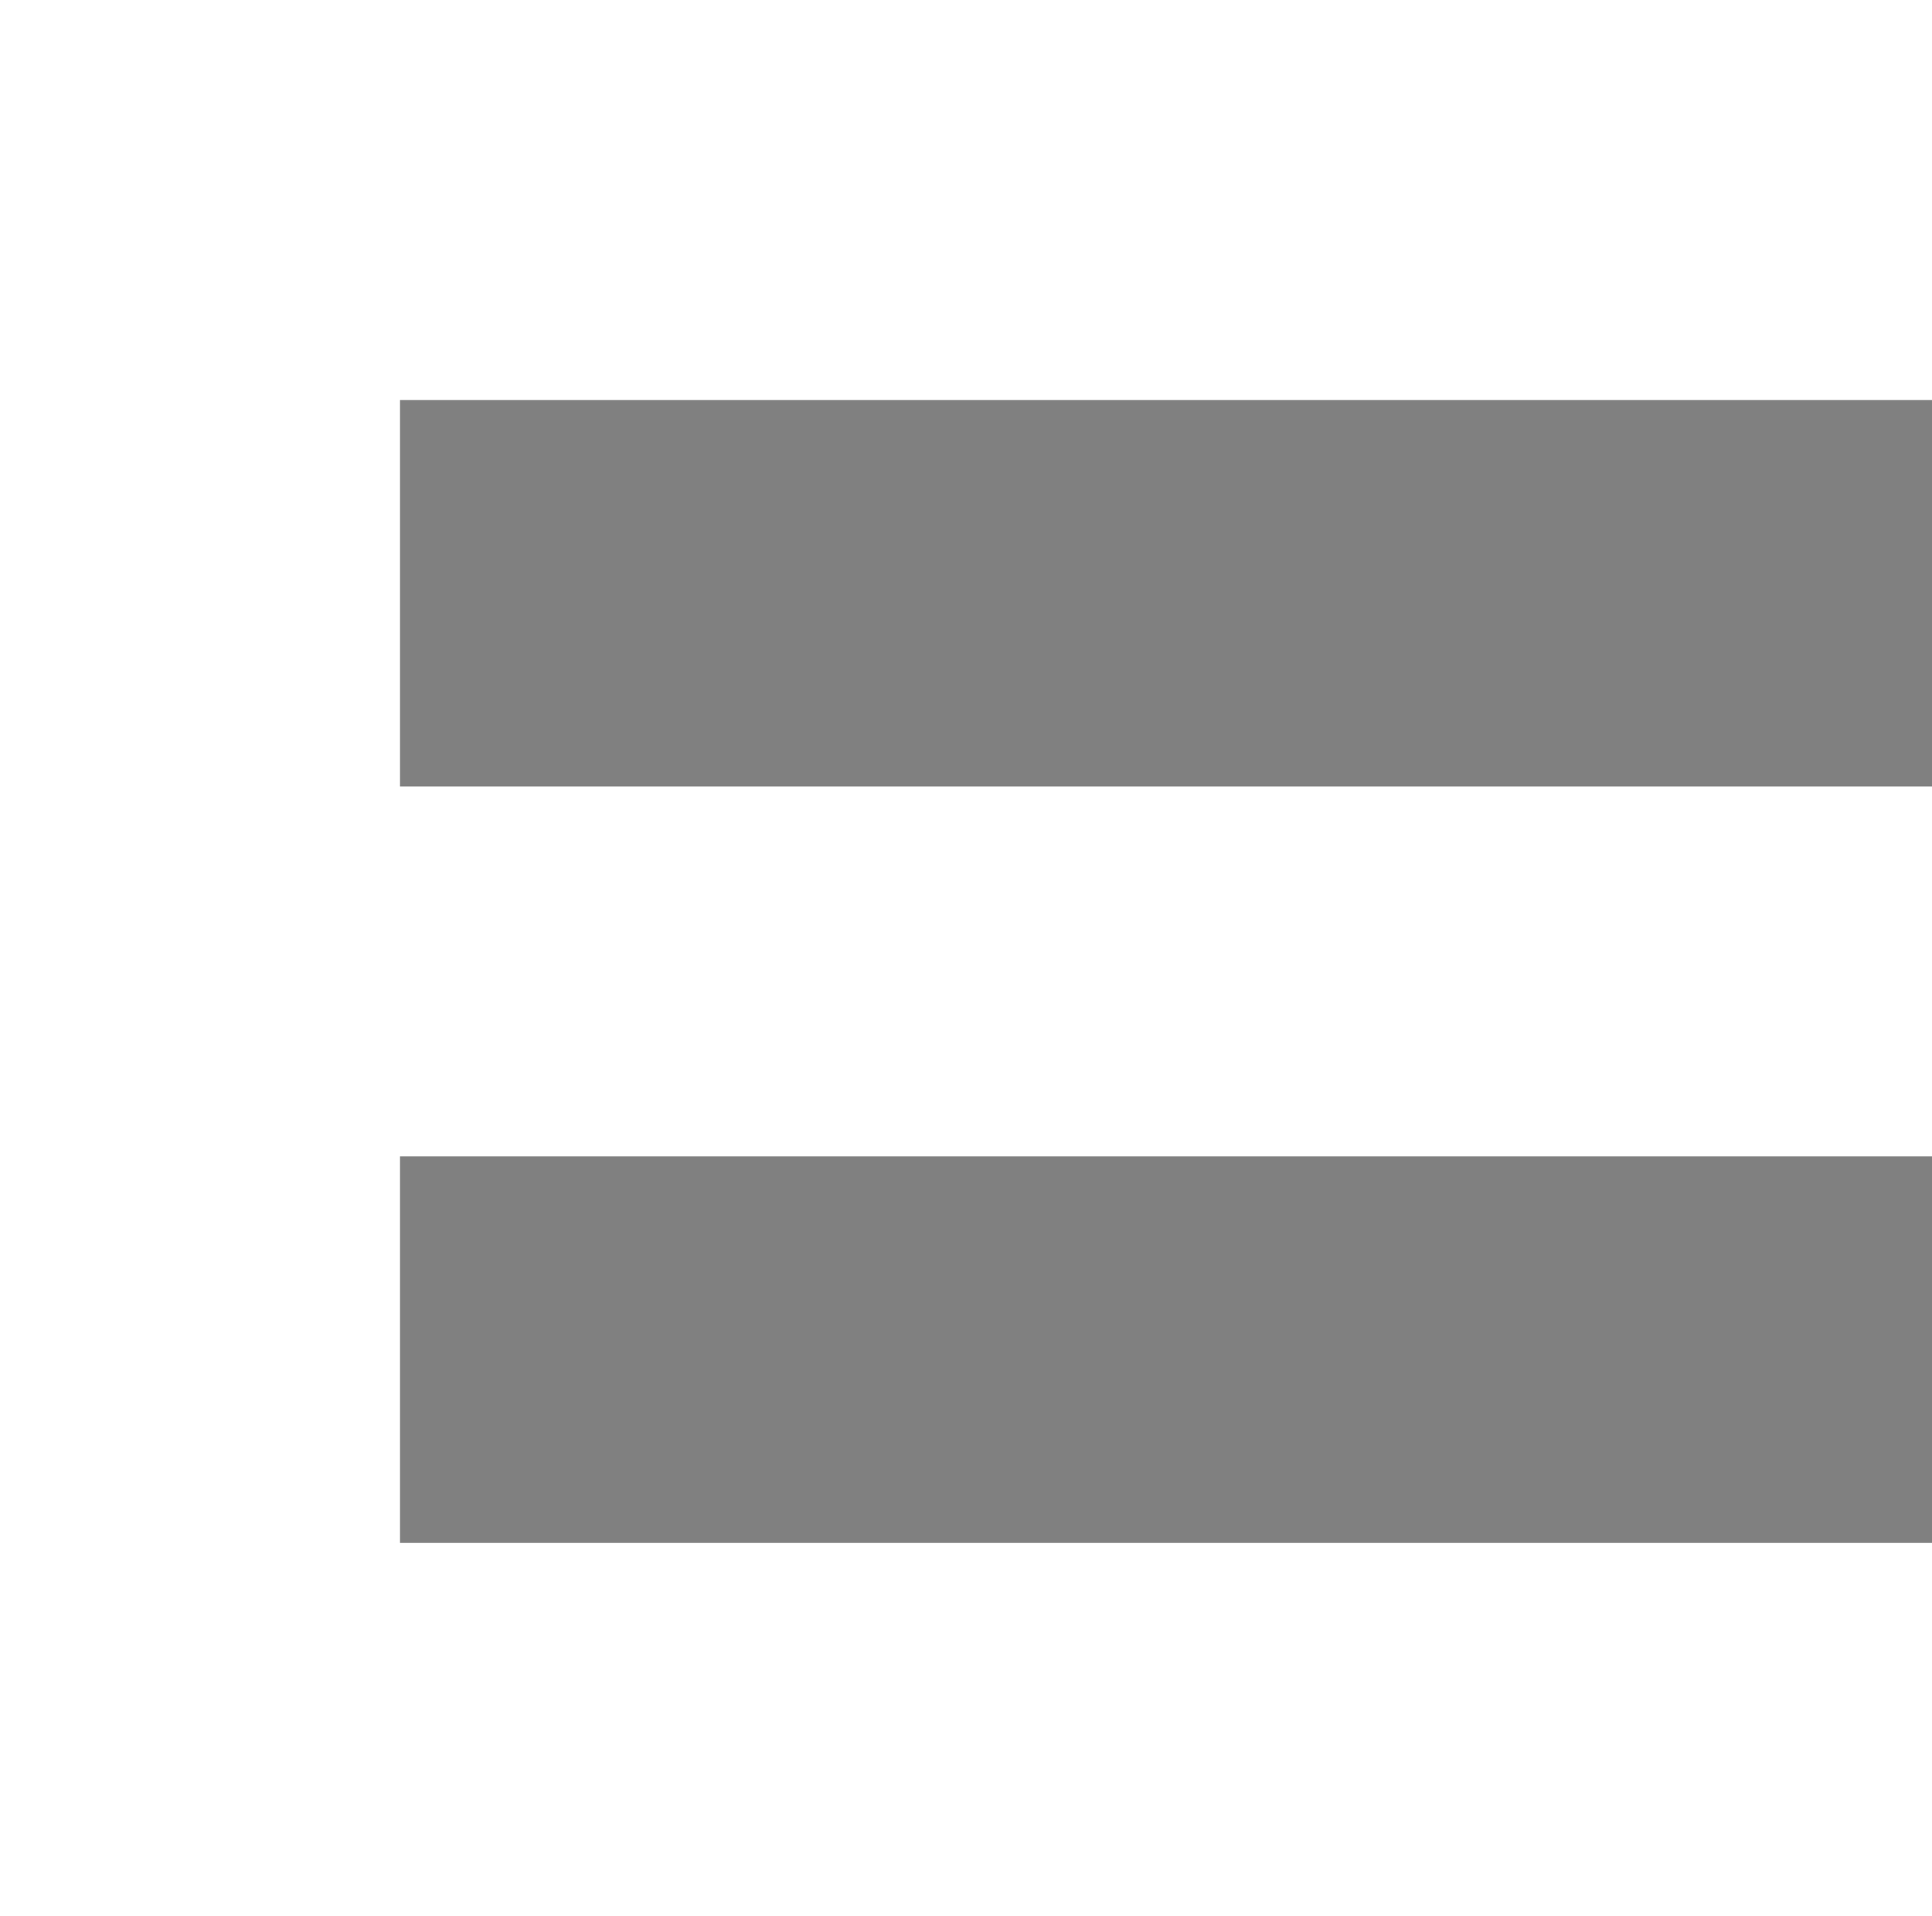
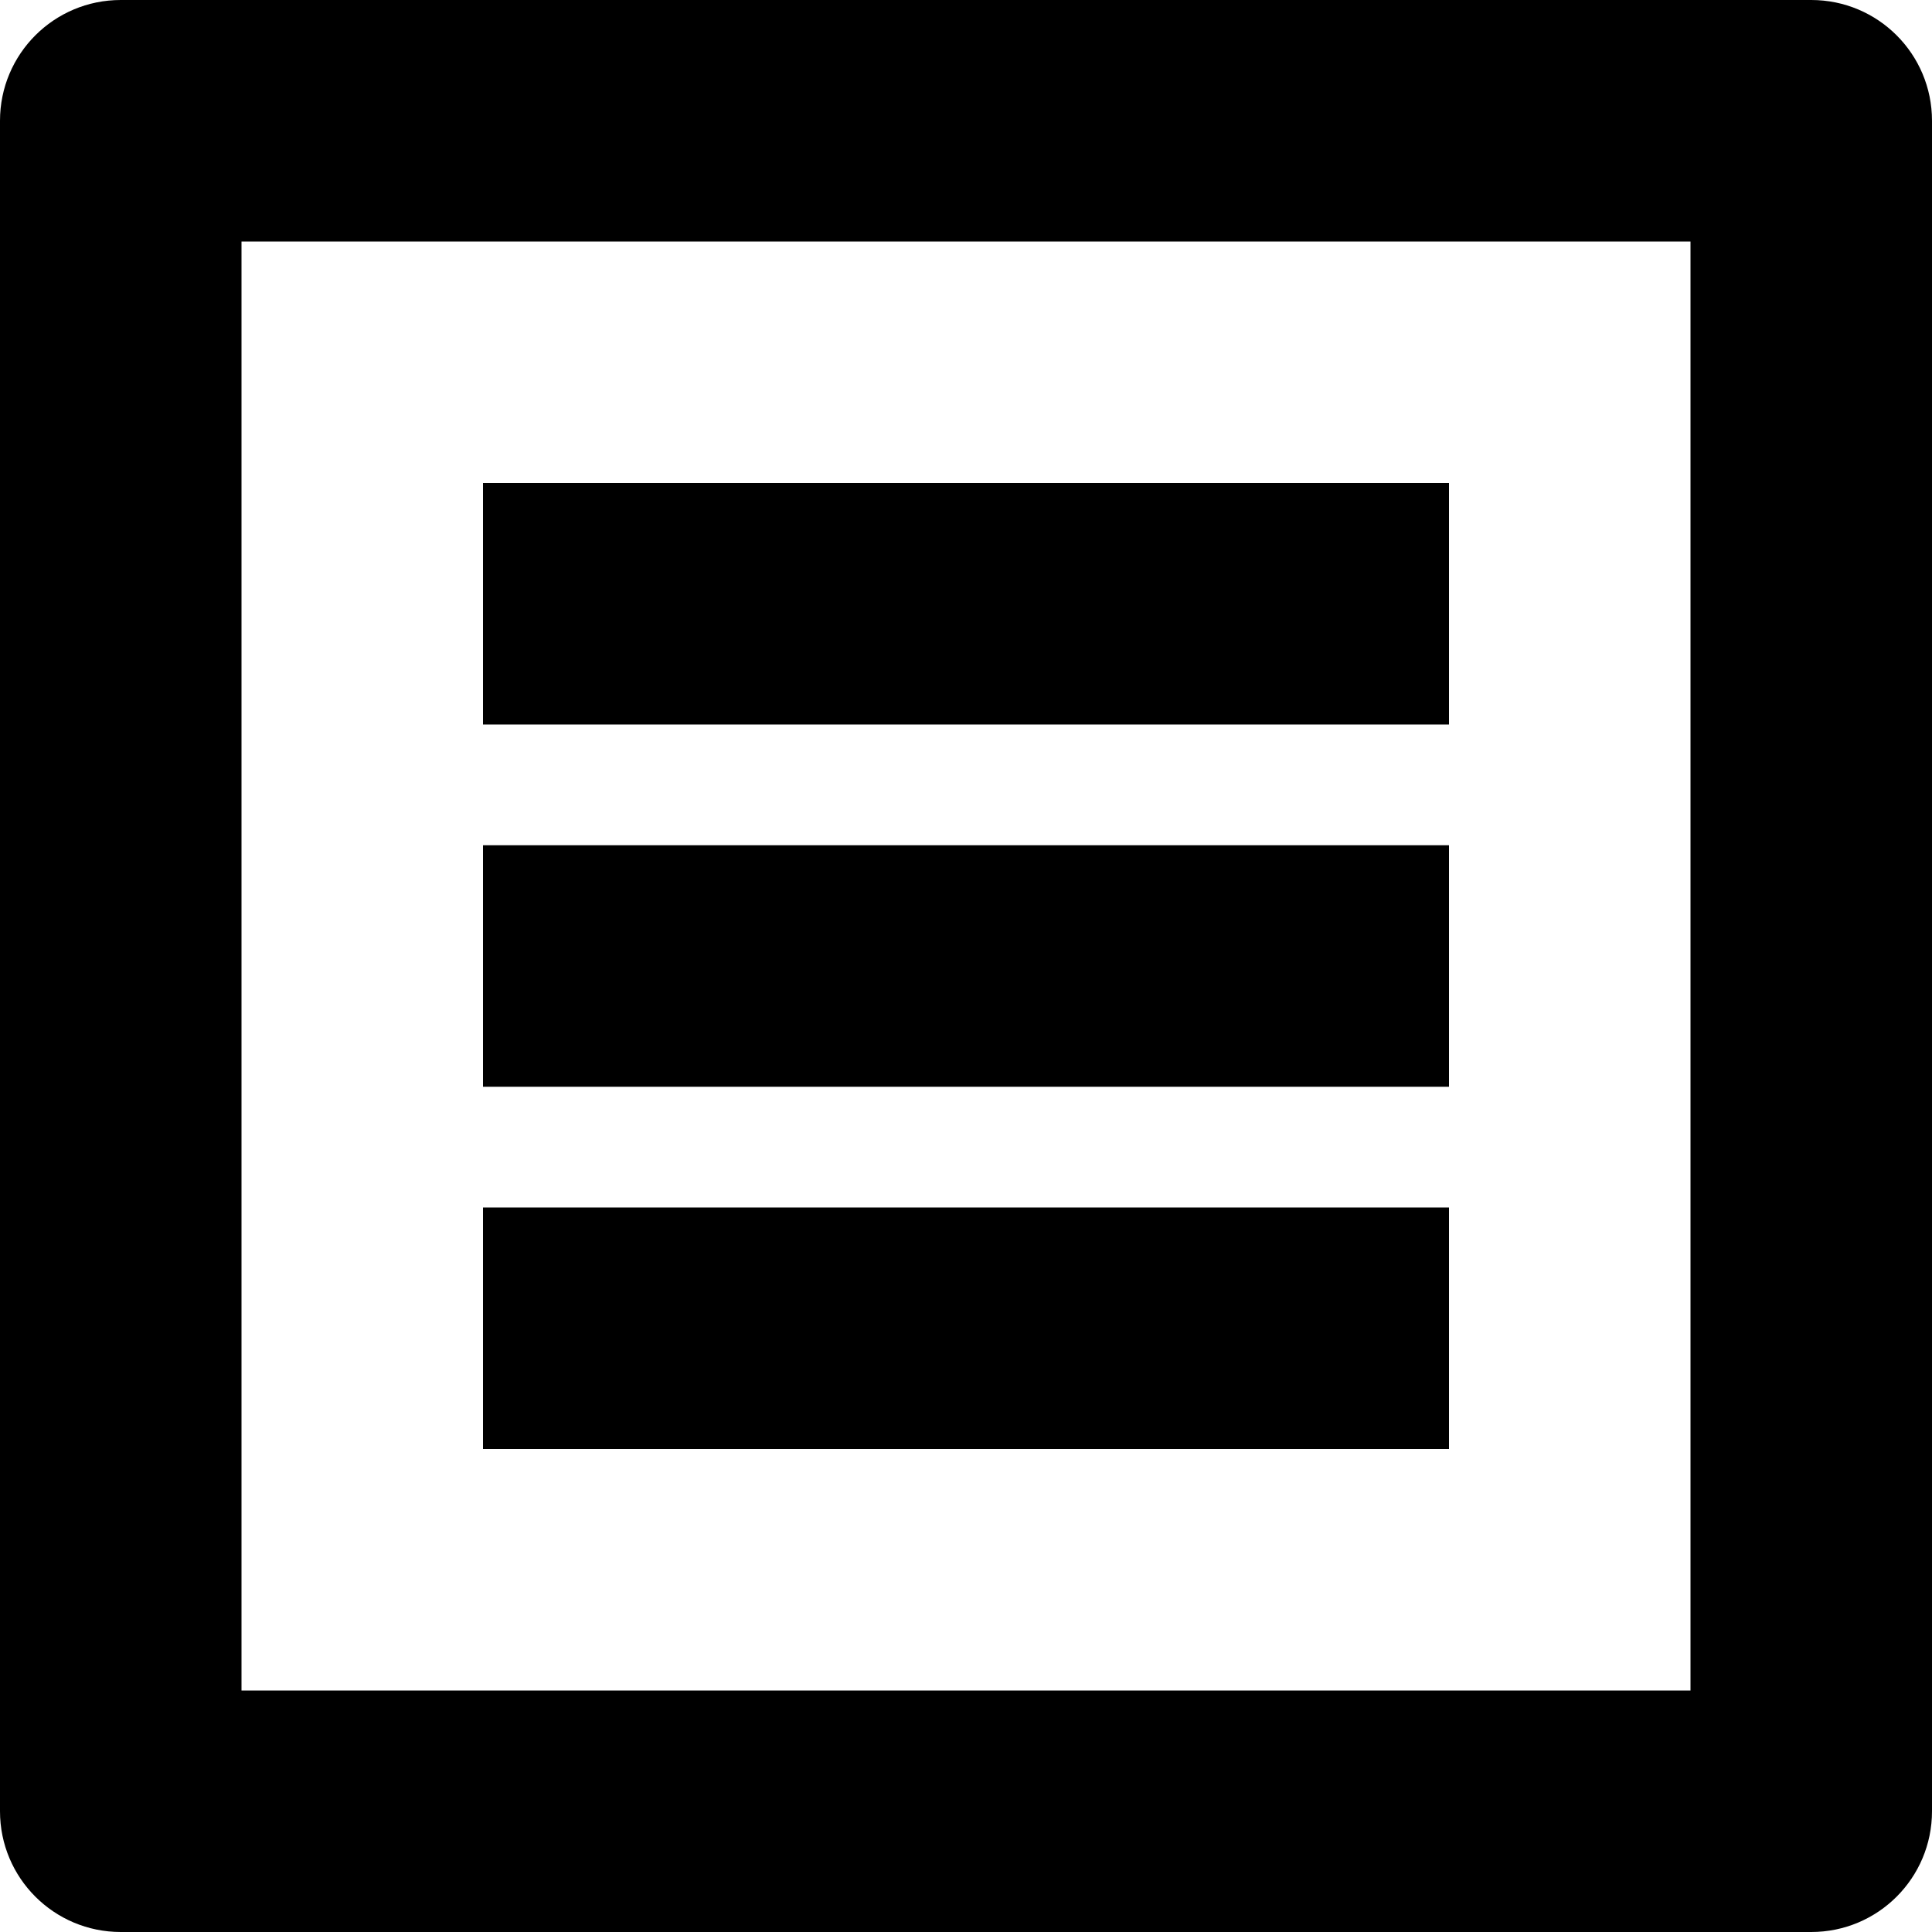
- <svg xmlns="http://www.w3.org/2000/svg" width="100%" height="100%" version="1.1">
-   <rect x="14.64" y="14.64" width="70.71" height="14.14" fill="gray" />
-   <rect x="14.64" y="42.32" width="70.71" height="14.14" fill="gray" />
-   <rect x="14.64" y="70.60" width="70.71" height="14.14" fill="gray" />
+ <svg xmlns="http://www.w3.org/2000/svg" enable-background="new 0 0 512 512" height="512px" id="Layer_1" version="1.1" viewBox="0 0 512 512" width="512px" xml:space="preserve">
+   <g>
+     <rect height="64" width="256" x="128" y="320" />
+     <rect height="64" width="256" x="128" y="224" />
+     <path d="M480,0H32C14.312,0,0,14.312,0,32v448c0,17.688,14.312,32,32,32h448c17.688,0,32-14.312,32-32V32   C512,14.312,497.688,0,480,0z M448,448H64V64h384V448z" />
+     <rect height="64" width="256" x="128" y="128" />
+   </g>
</svg>
